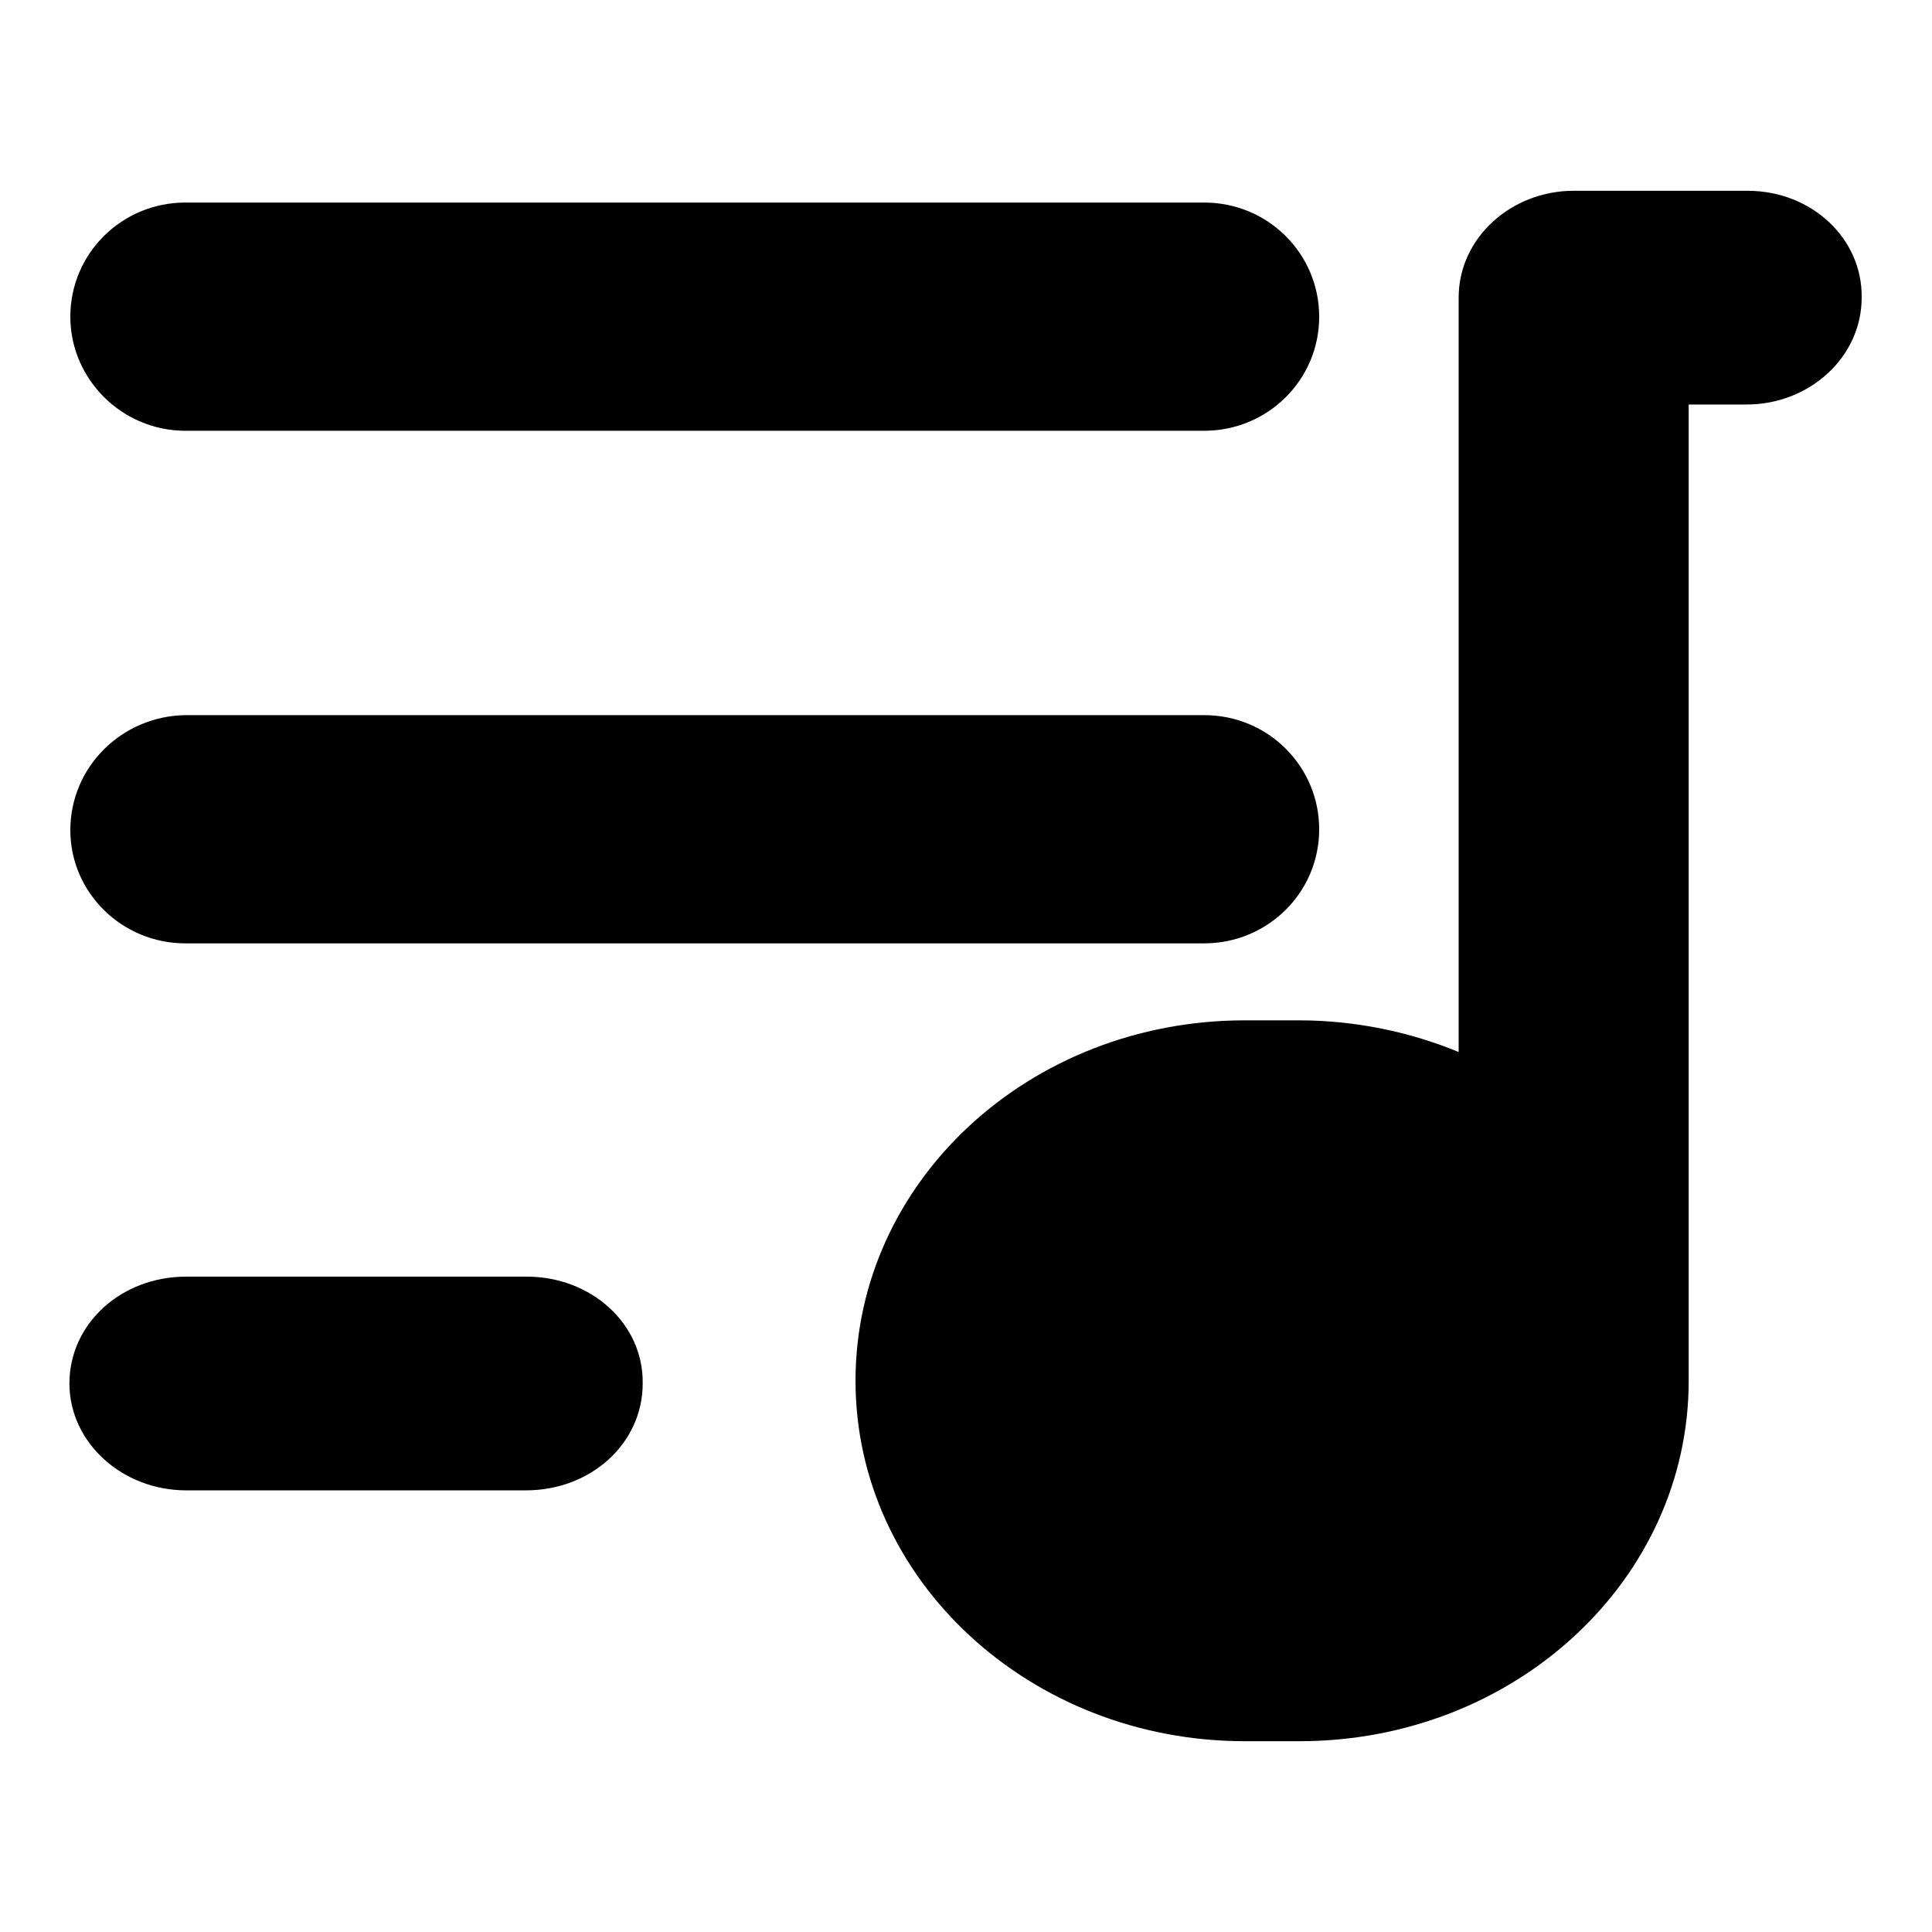
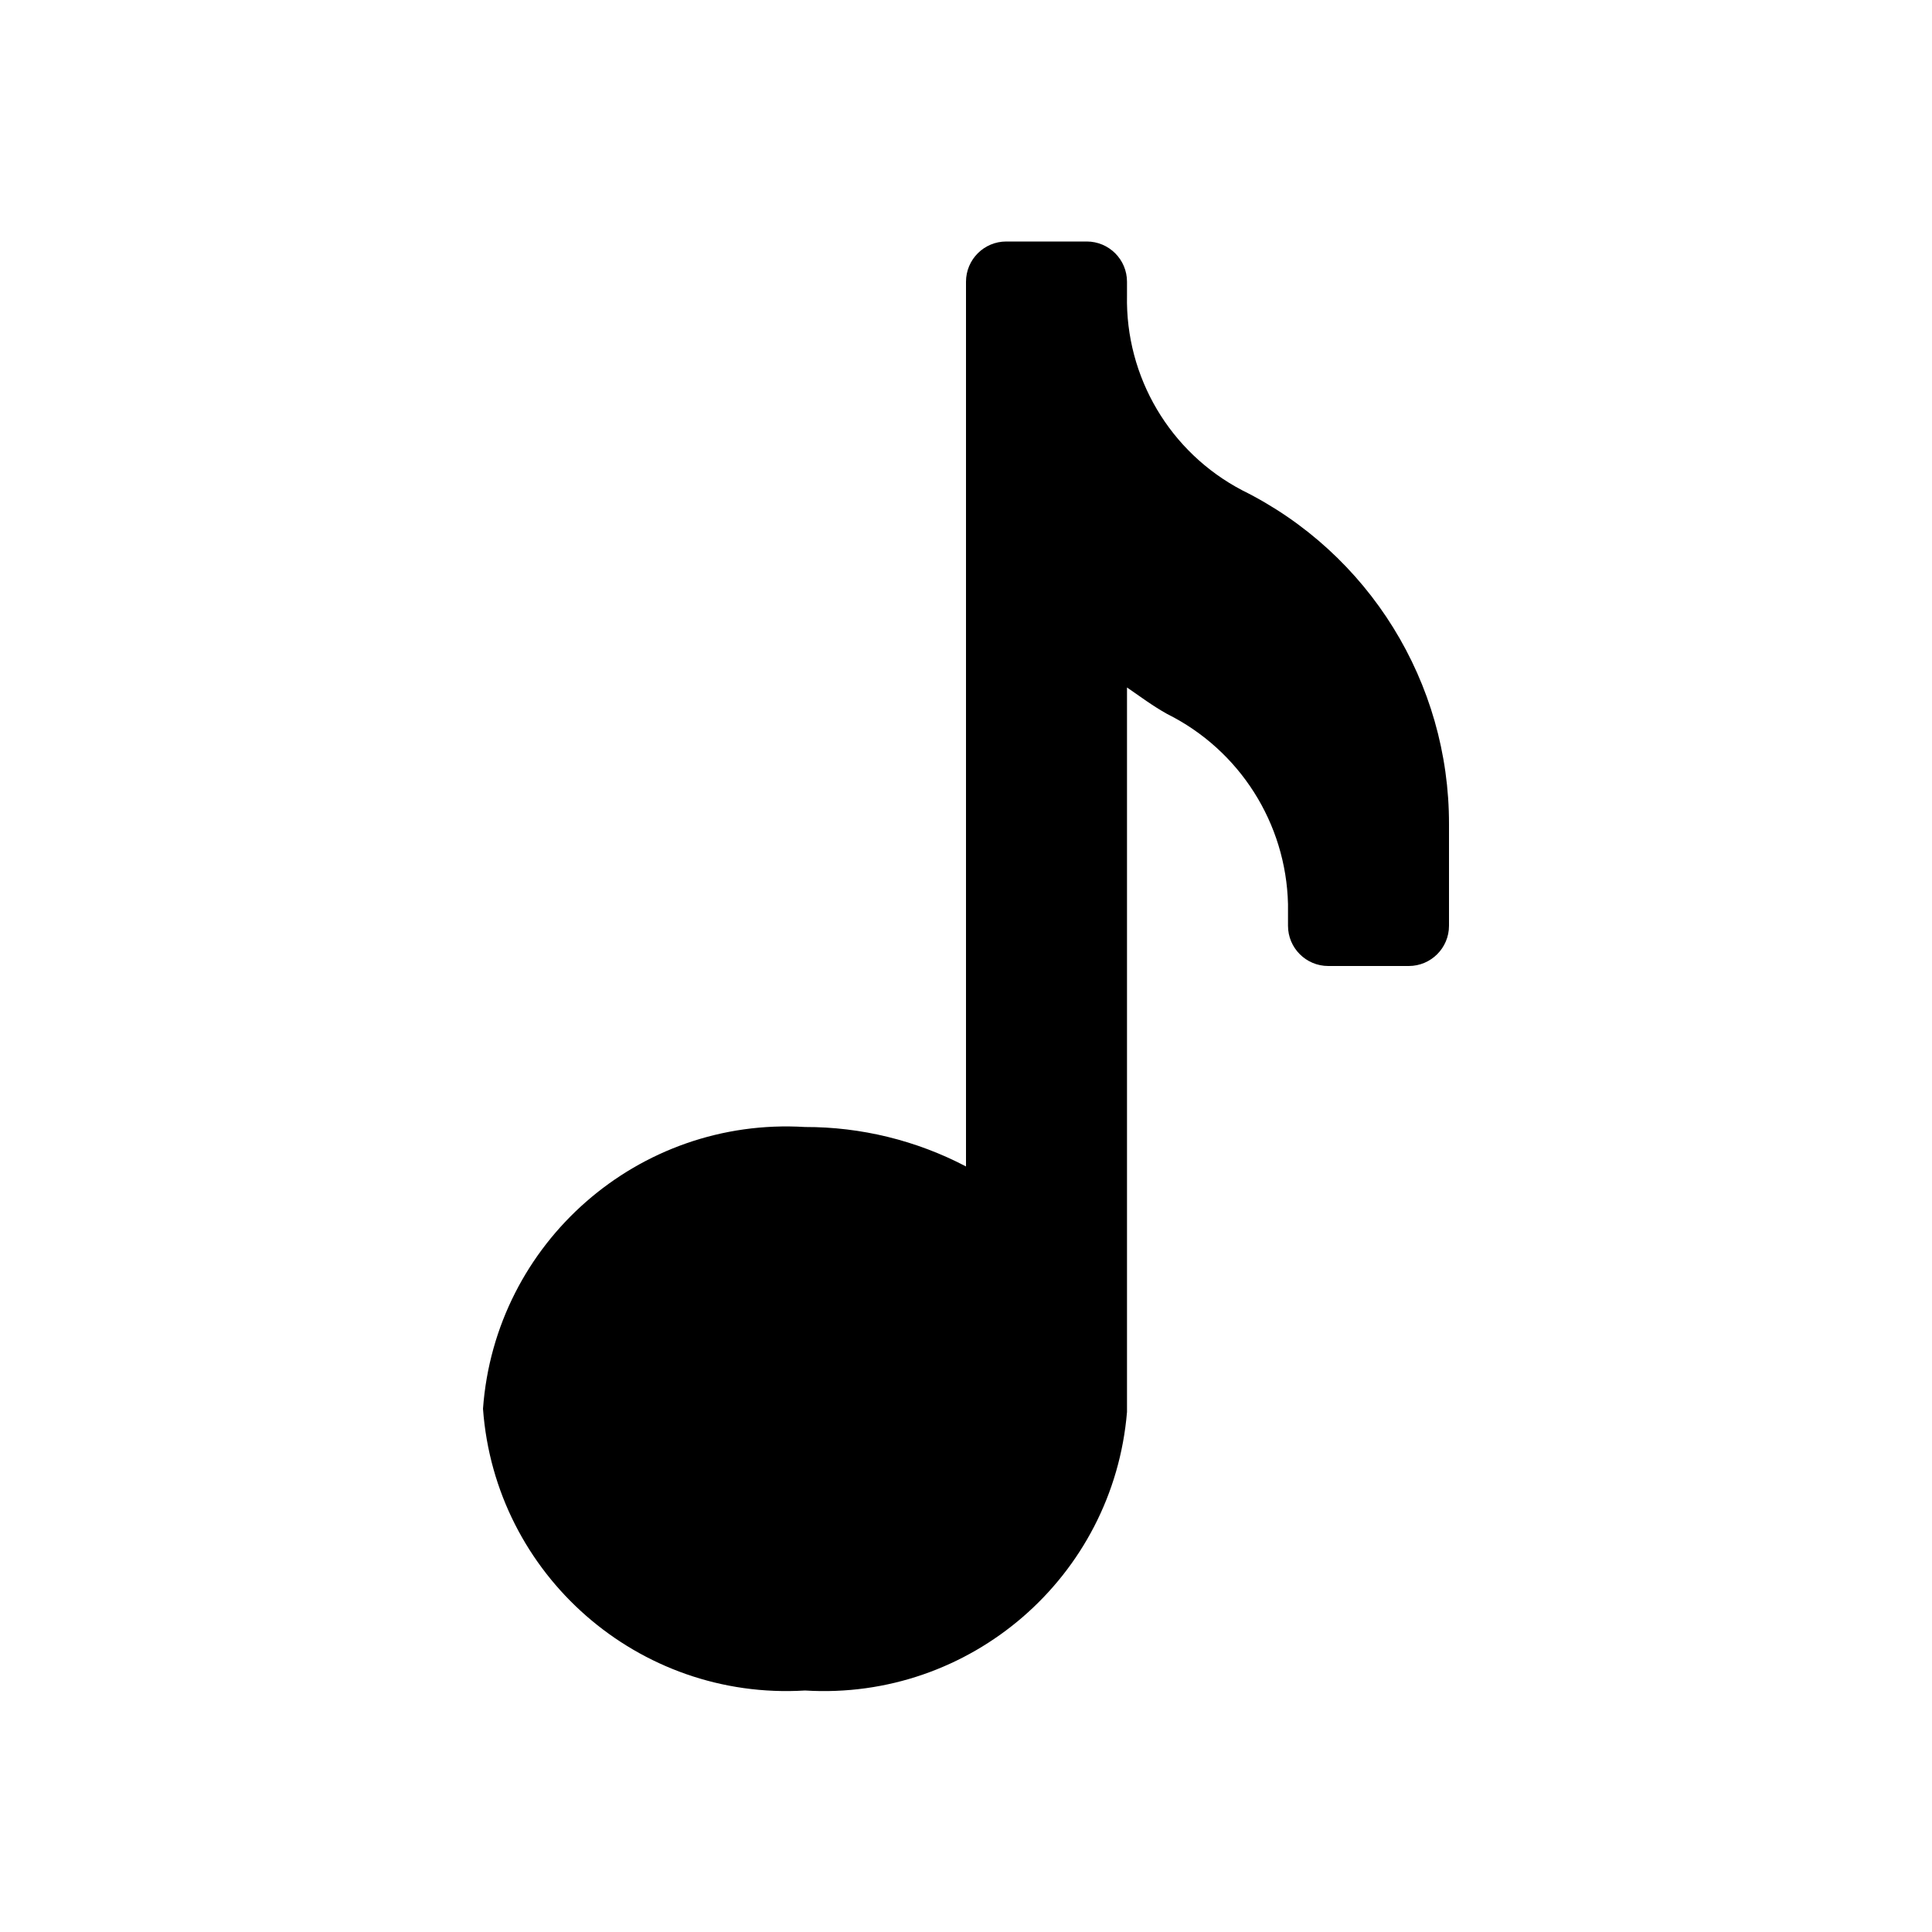
- <svg xmlns="http://www.w3.org/2000/svg" t="1648818676862" class="icon" viewBox="0 0 1024 1024" version="1.1" p-id="3343" width="64" height="64">
-   <path d="M98.24 228.32h540c33.6 0 60.96-26.88 60.96-60.48 0-33.12-26.88-60.48-60.96-60.48H98.24c-33.6 0-60.96 26.88-60.96 60.48 0 33.12 27.36 60.48 60.96 60.48z m0 271.68h540c33.6 0 60.96-26.88 60.96-60.48 0-33.12-26.88-60.48-60.96-60.48H98.24C64.64 379.52 37.28 406.4 37.28 440c0 33.12 27.36 60 60.96 60z m180.96 176.64H98.72c-34.56 0-61.92 24.96-61.92 56.64 0 31.2 27.84 56.64 61.92 56.64h180c34.56 0 61.92-24.96 61.92-56.64 0.48-31.68-27.36-56.64-61.44-56.64zM926.24 101.12h-92.16c-33.12 0-60.96 24.96-60.96 56.64v399.84c-25.44-10.56-54.72-16.8-84.48-16.8h-28.8c-114.24 0-206.4 85.44-206.4 191.04 0 105.6 92.64 191.04 206.4 191.04h28.8c114.24 0 206.4-85.44 206.4-191.04V214.4h30.72c33.12 0 60.96-24.96 60.96-56.64 0.48-31.2-26.4-56.64-60.48-56.64z" p-id="3344" />
+ <svg xmlns="http://www.w3.org/2000/svg" t="1648872682584" class="icon" viewBox="0 0 1024 1024" version="1.1" p-id="2281" width="64" height="64">
+   <path d="M768 436.907v53.76a21.333 21.333 0 0 1-21.333 21.333h-42.667a21.333 21.333 0 0 1-21.333-21.333v-11.52a115.627 115.627 0 0 0-64-100.693c-7.68-4.267-14.507-9.387-21.333-14.08v384A161.28 161.28 0 0 1 426.667 896a161.28 161.28 0 0 1-170.667-149.333 161.28 161.28 0 0 1 170.667-149.333 183.04 183.04 0 0 1 85.333 20.907V149.333a21.333 21.333 0 0 1 21.333-21.333h42.667a21.333 21.333 0 0 1 21.333 21.333v7.253a113.92 113.92 0 0 0 61.013 103.253A197.12 197.12 0 0 1 768 436.907z" p-id="2282" />
</svg>
